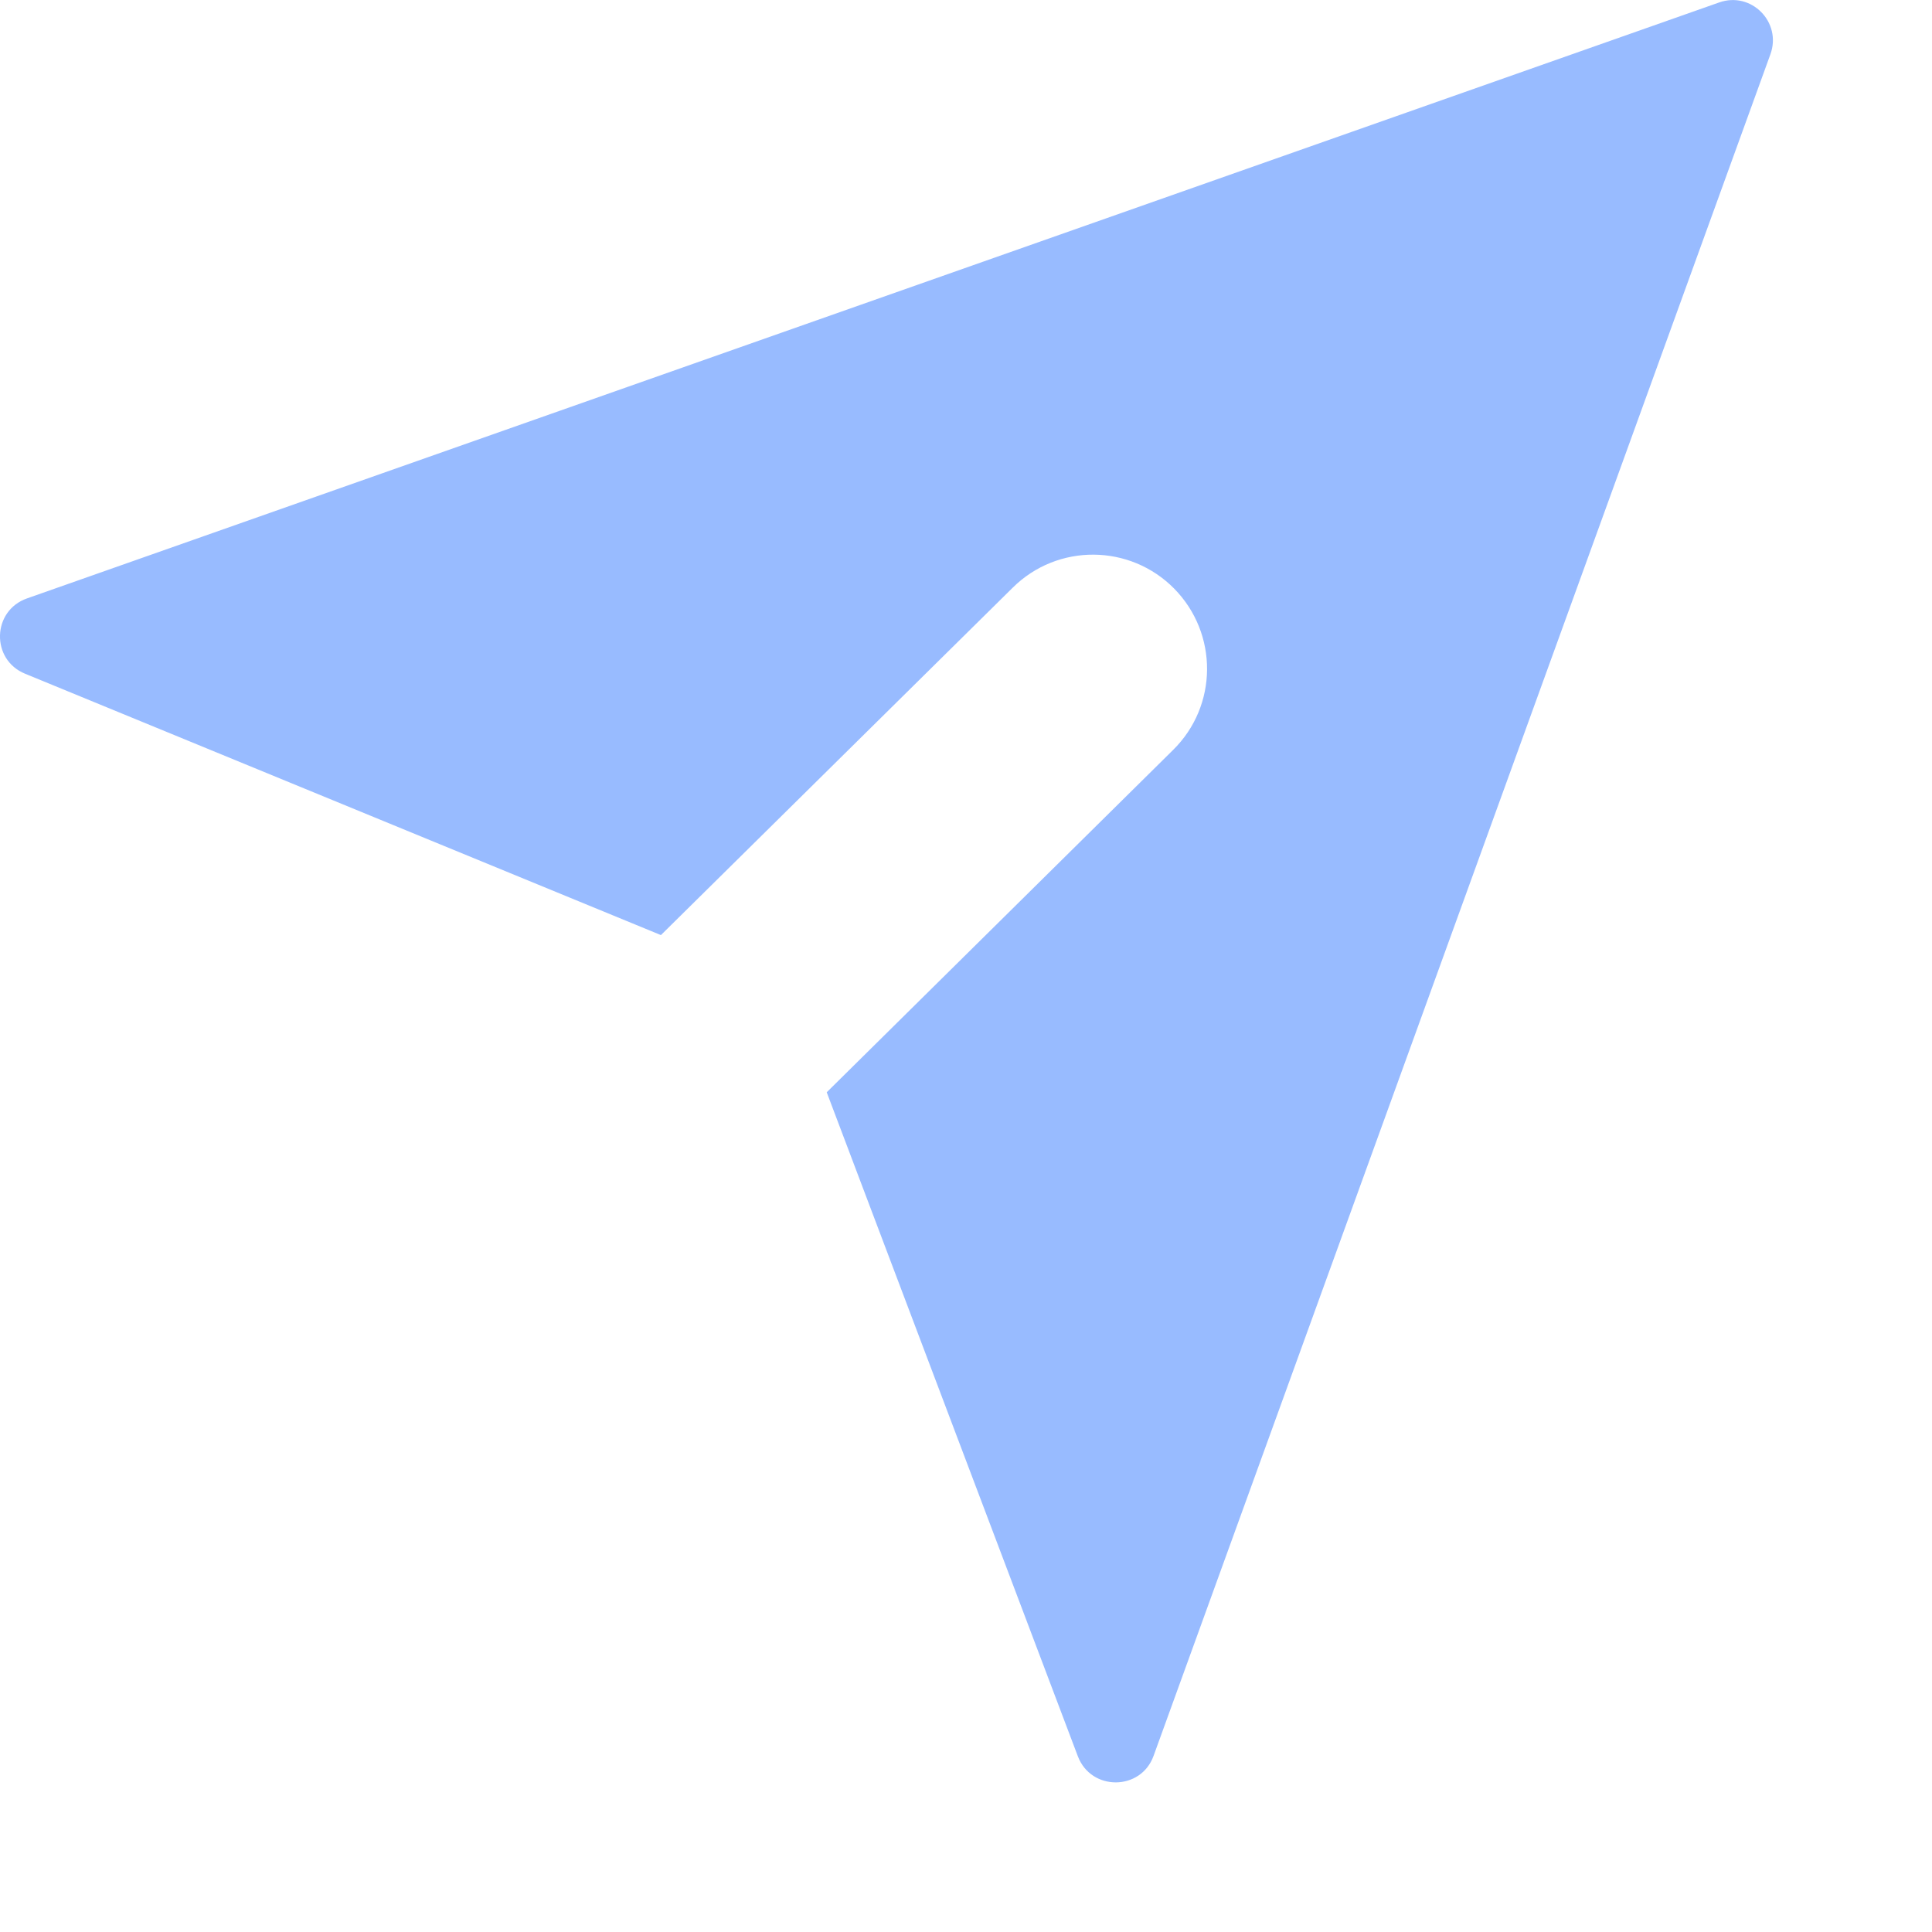
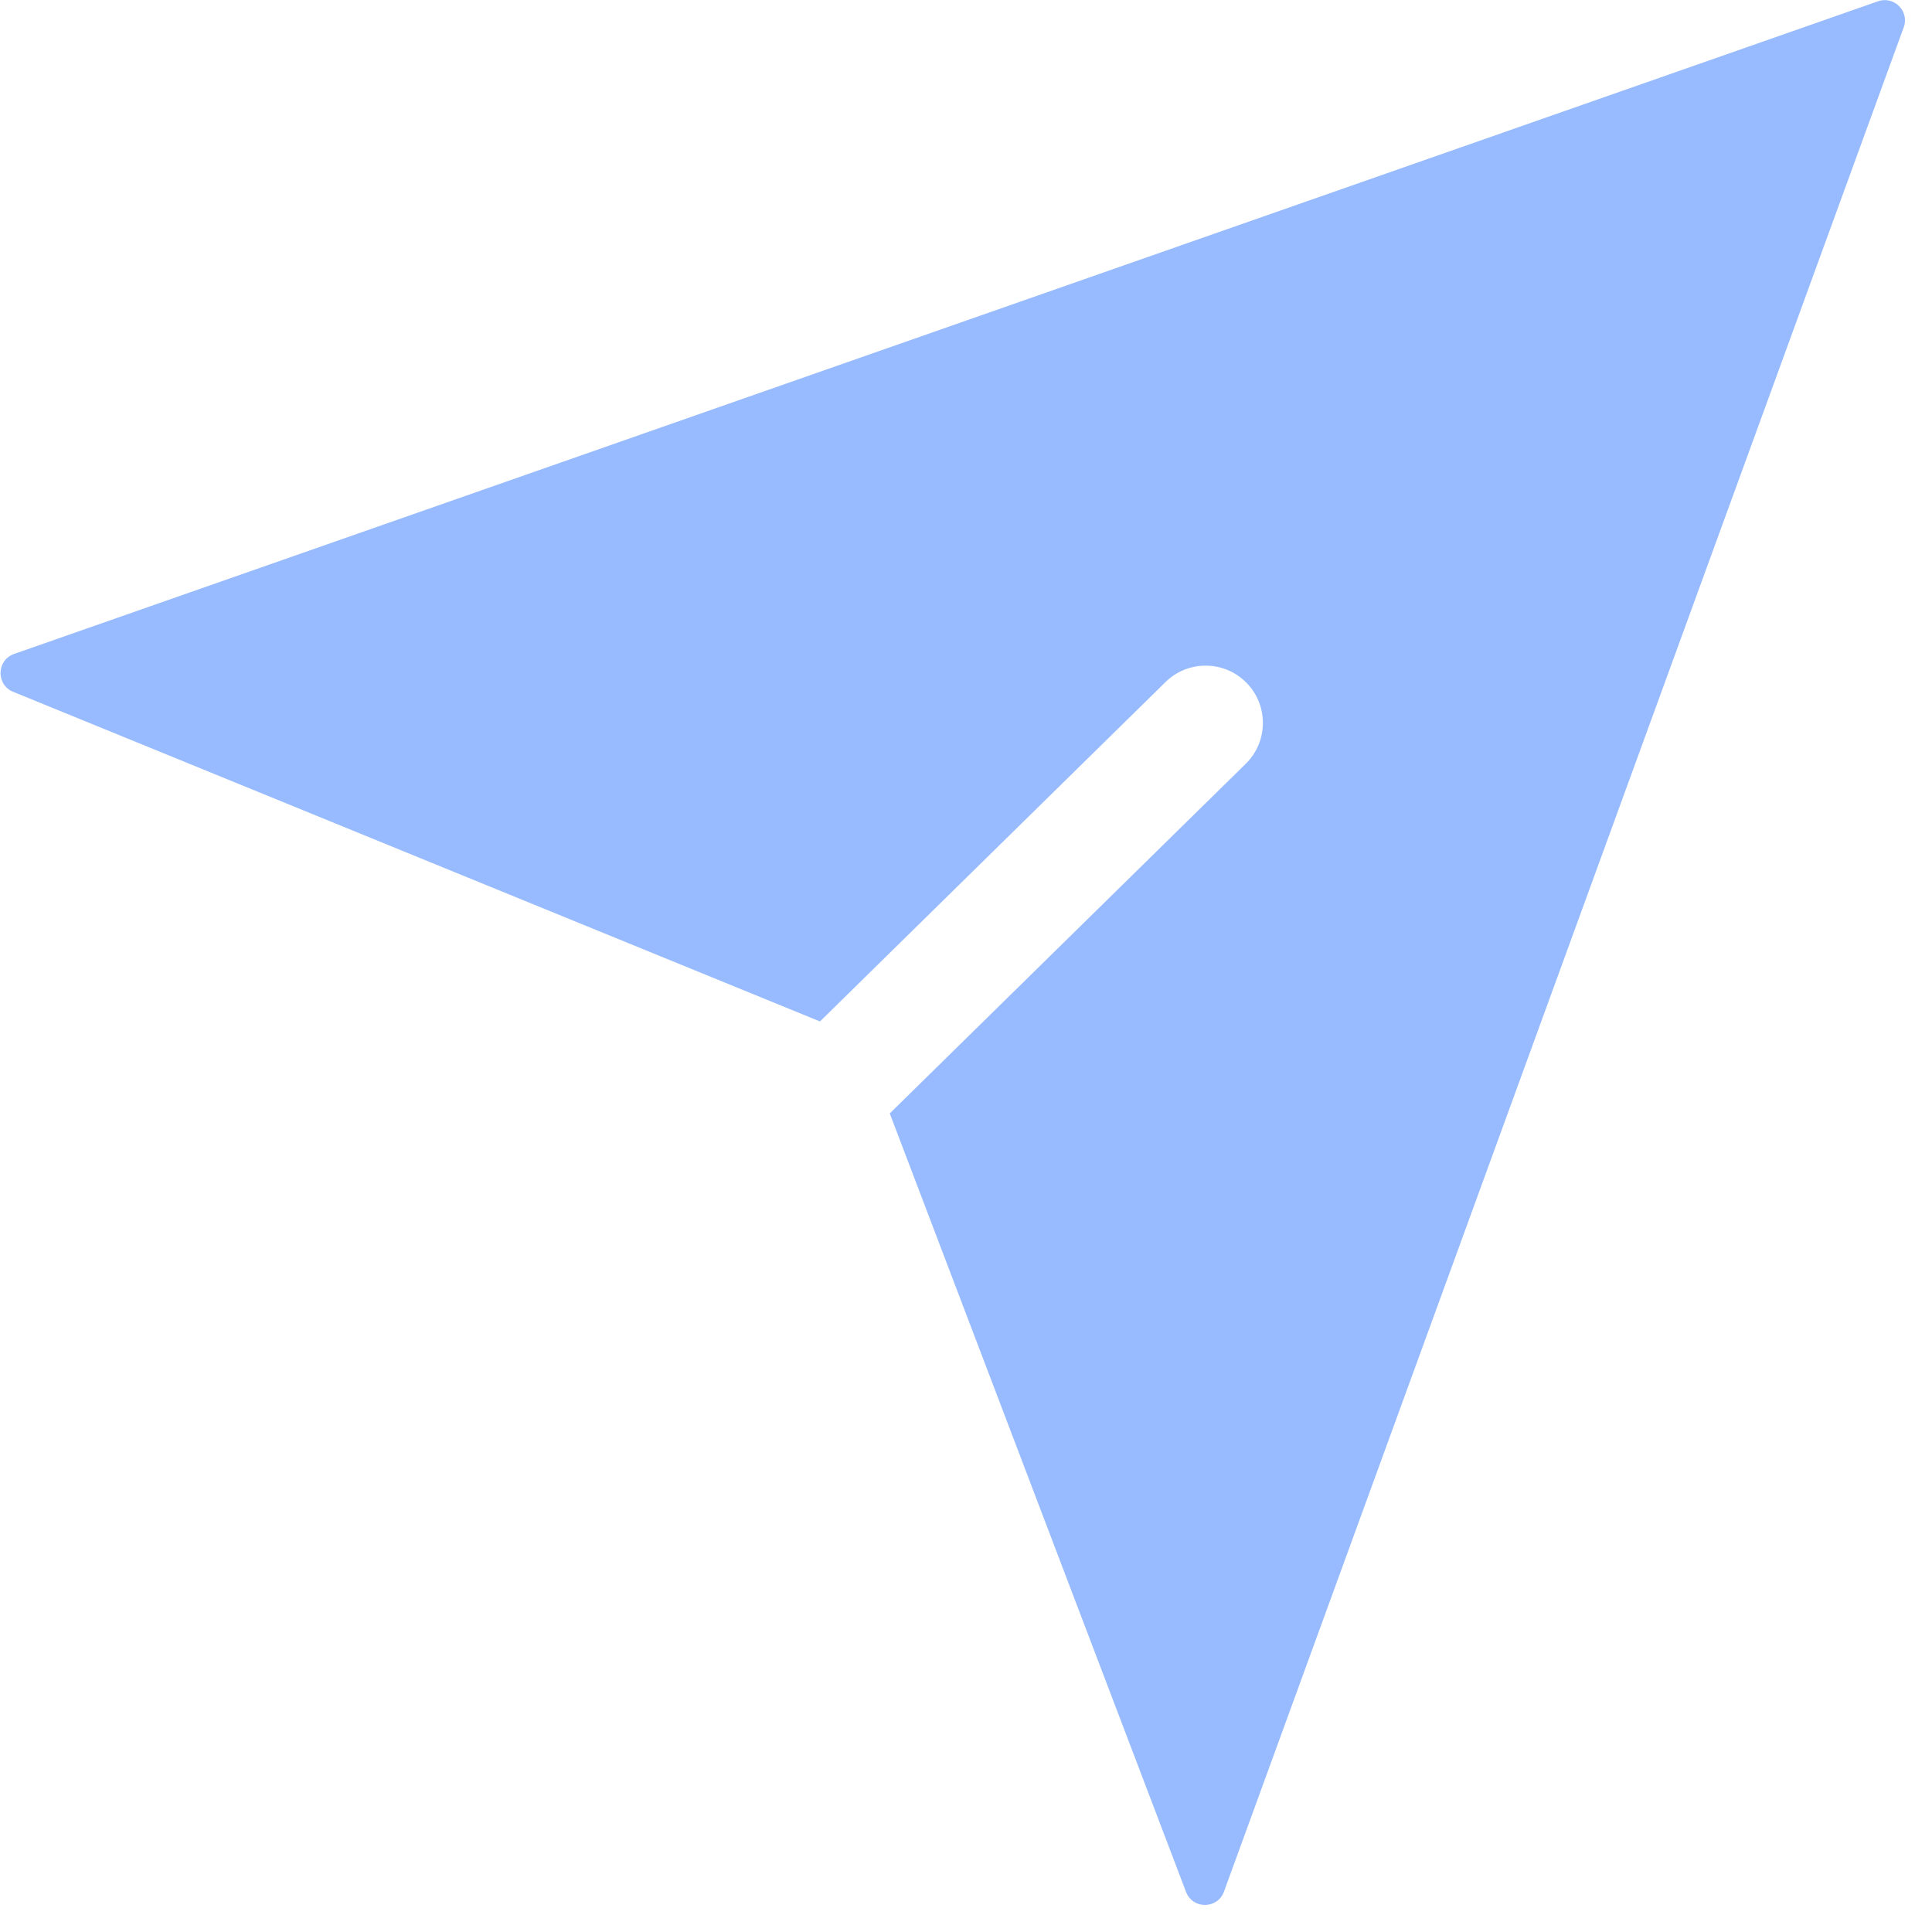
- <svg xmlns="http://www.w3.org/2000/svg" width="11" height="11" viewBox="0 0 11 11" fill="none">
-   <path fill-rule="evenodd" clip-rule="evenodd" d="M0.154 3.407L9.788 0.014C9.971 -0.051 10.146 0.126 10.08 0.309L6.568 9.997C6.496 10.197 6.213 10.199 6.137 10L4.707 6.219L6.679 4.27C6.935 4.018 6.937 3.607 6.685 3.351C6.433 3.096 6.021 3.093 5.766 3.346L3.763 5.324L0.143 3.836C-0.053 3.756 -0.046 3.477 0.154 3.407Z" fill="#98BBFF" />
+ <svg xmlns="http://www.w3.org/2000/svg" width="71" height="71" viewBox="0 0 71 71" fill="none">
+   <path fill-rule="evenodd" clip-rule="evenodd" d="M0.519 24.032L69.016 0.047C69.609 -0.161 70.176 0.414 69.961 1.004L44.98 69.517C44.744 70.164 43.831 70.171 43.586 69.526L32.698 40.918L45.781 28.068C46.61 27.253 46.622 25.921 45.808 25.092C44.993 24.263 43.661 24.251 42.832 25.065L30.134 37.538L0.483 25.423C-0.151 25.164 -0.128 24.258 0.519 24.032Z" fill="#98BBFF" />
</svg>
